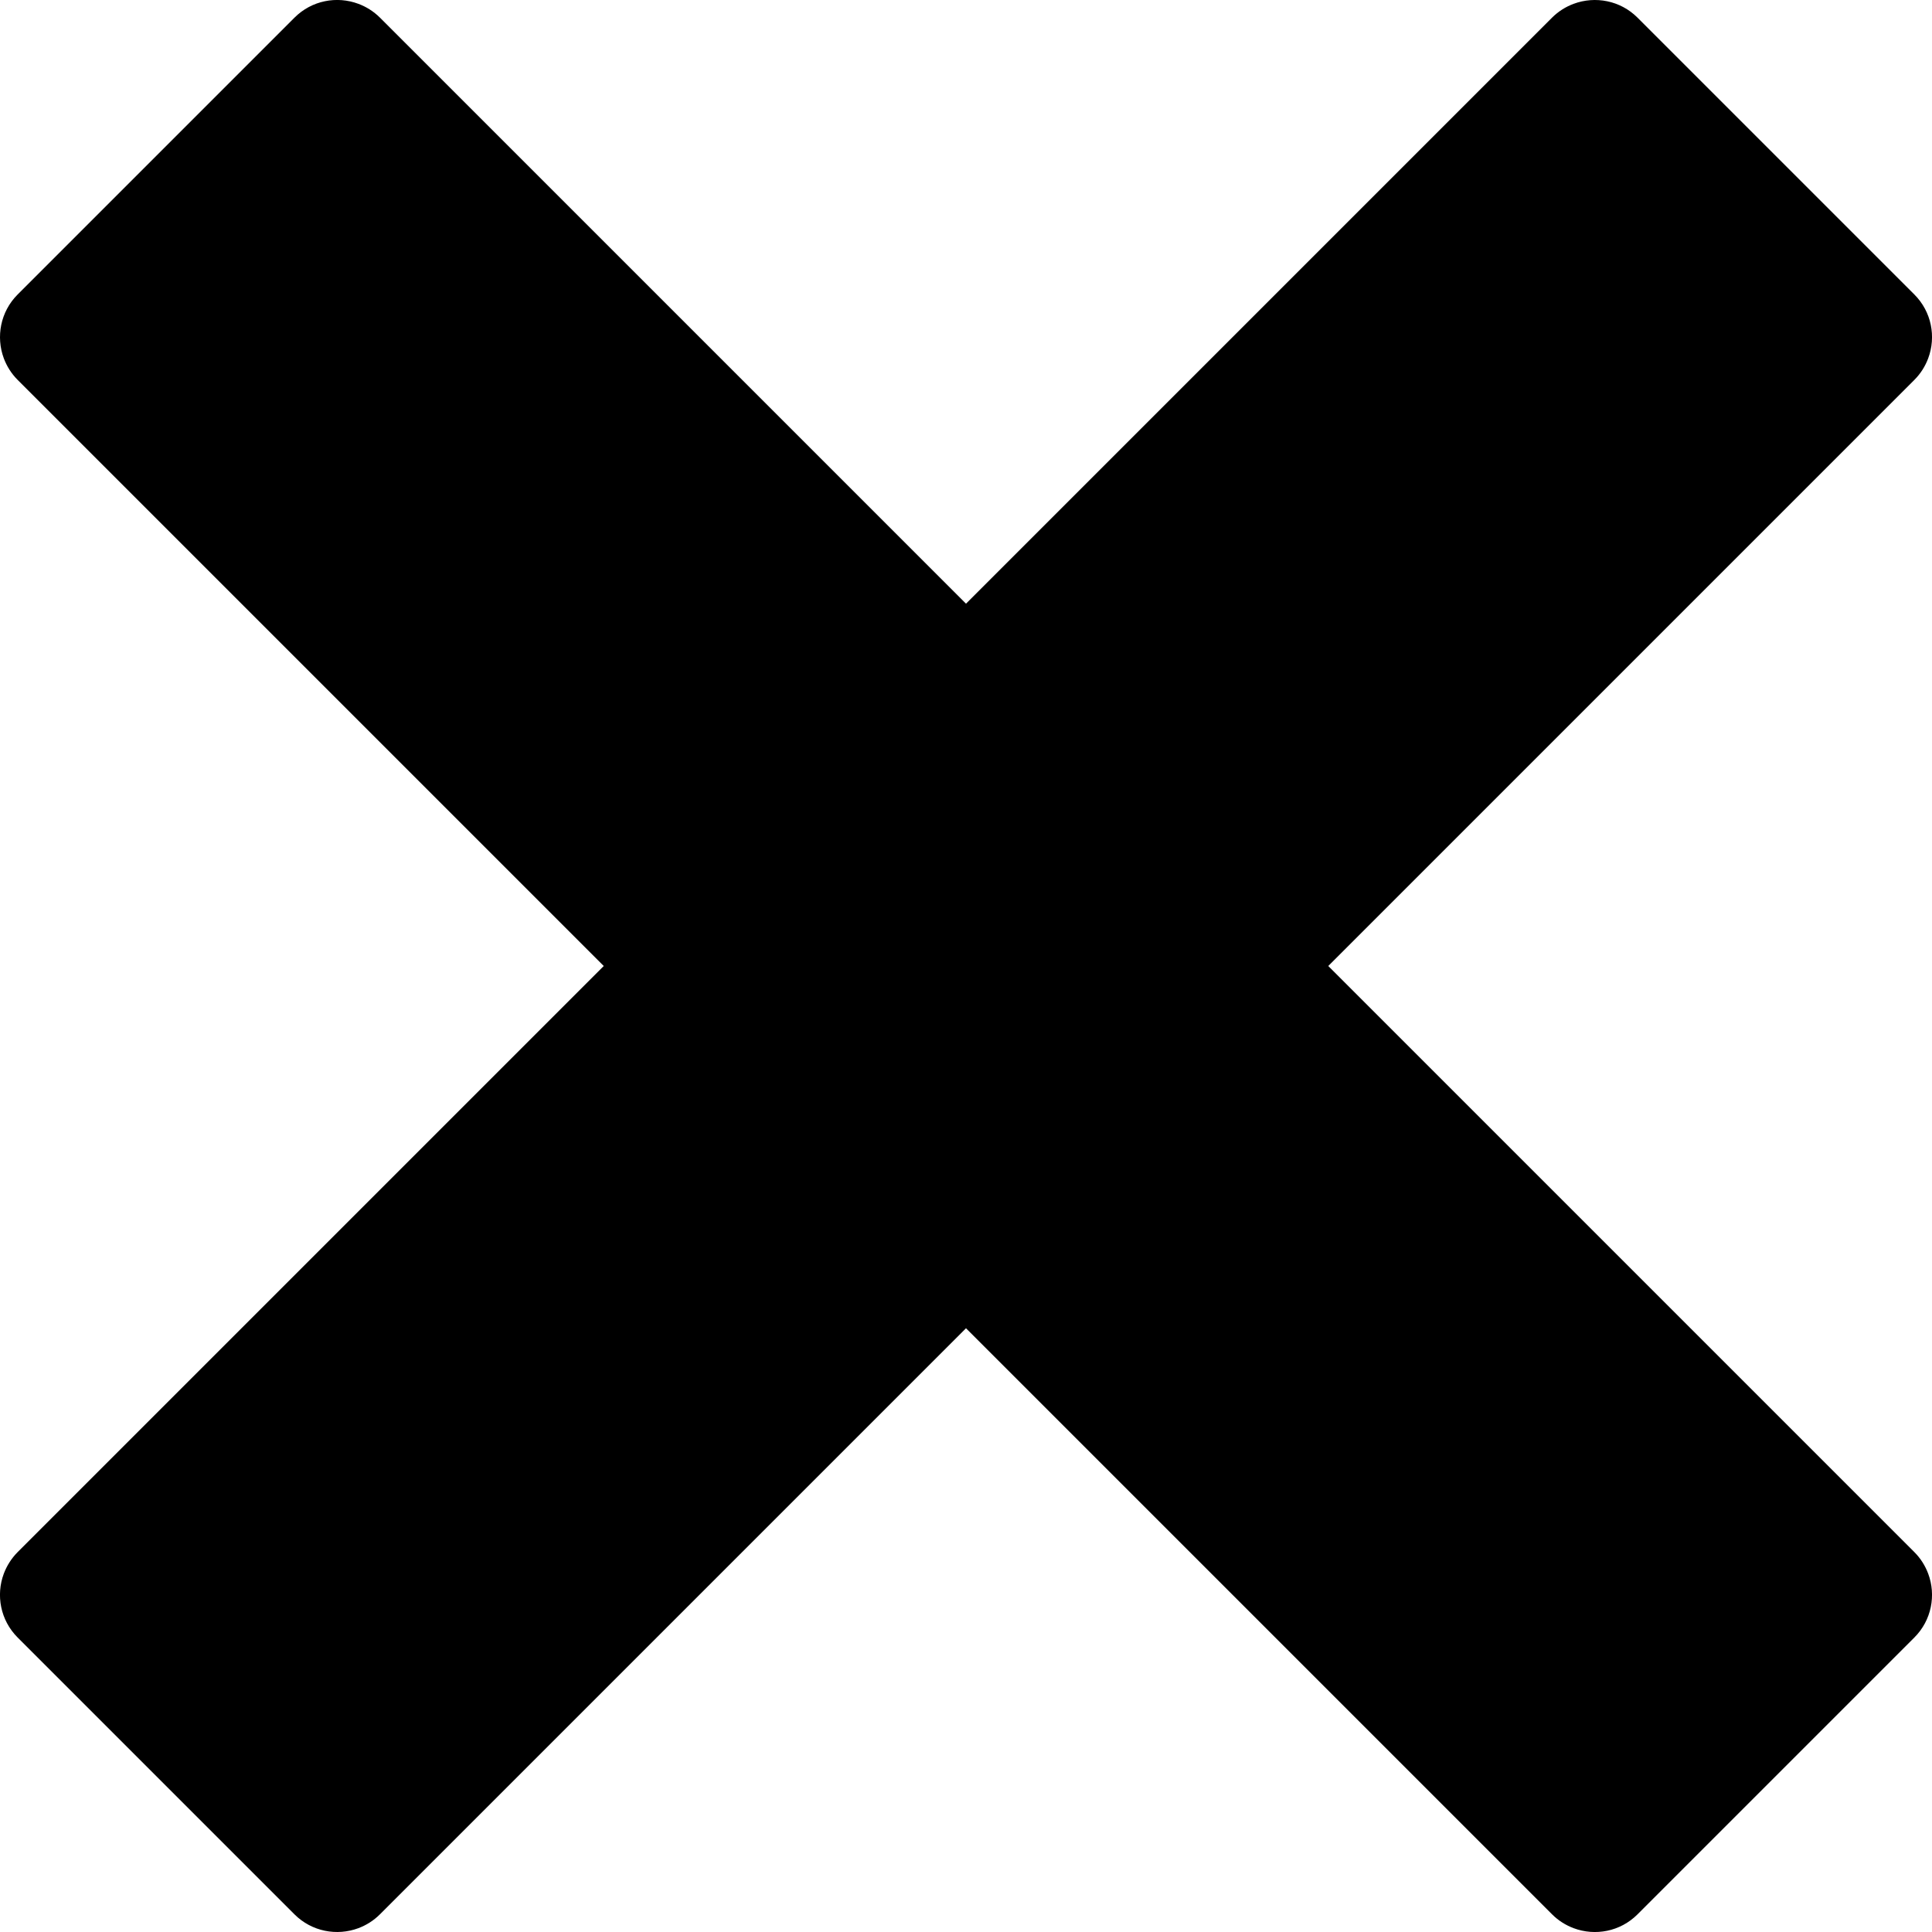
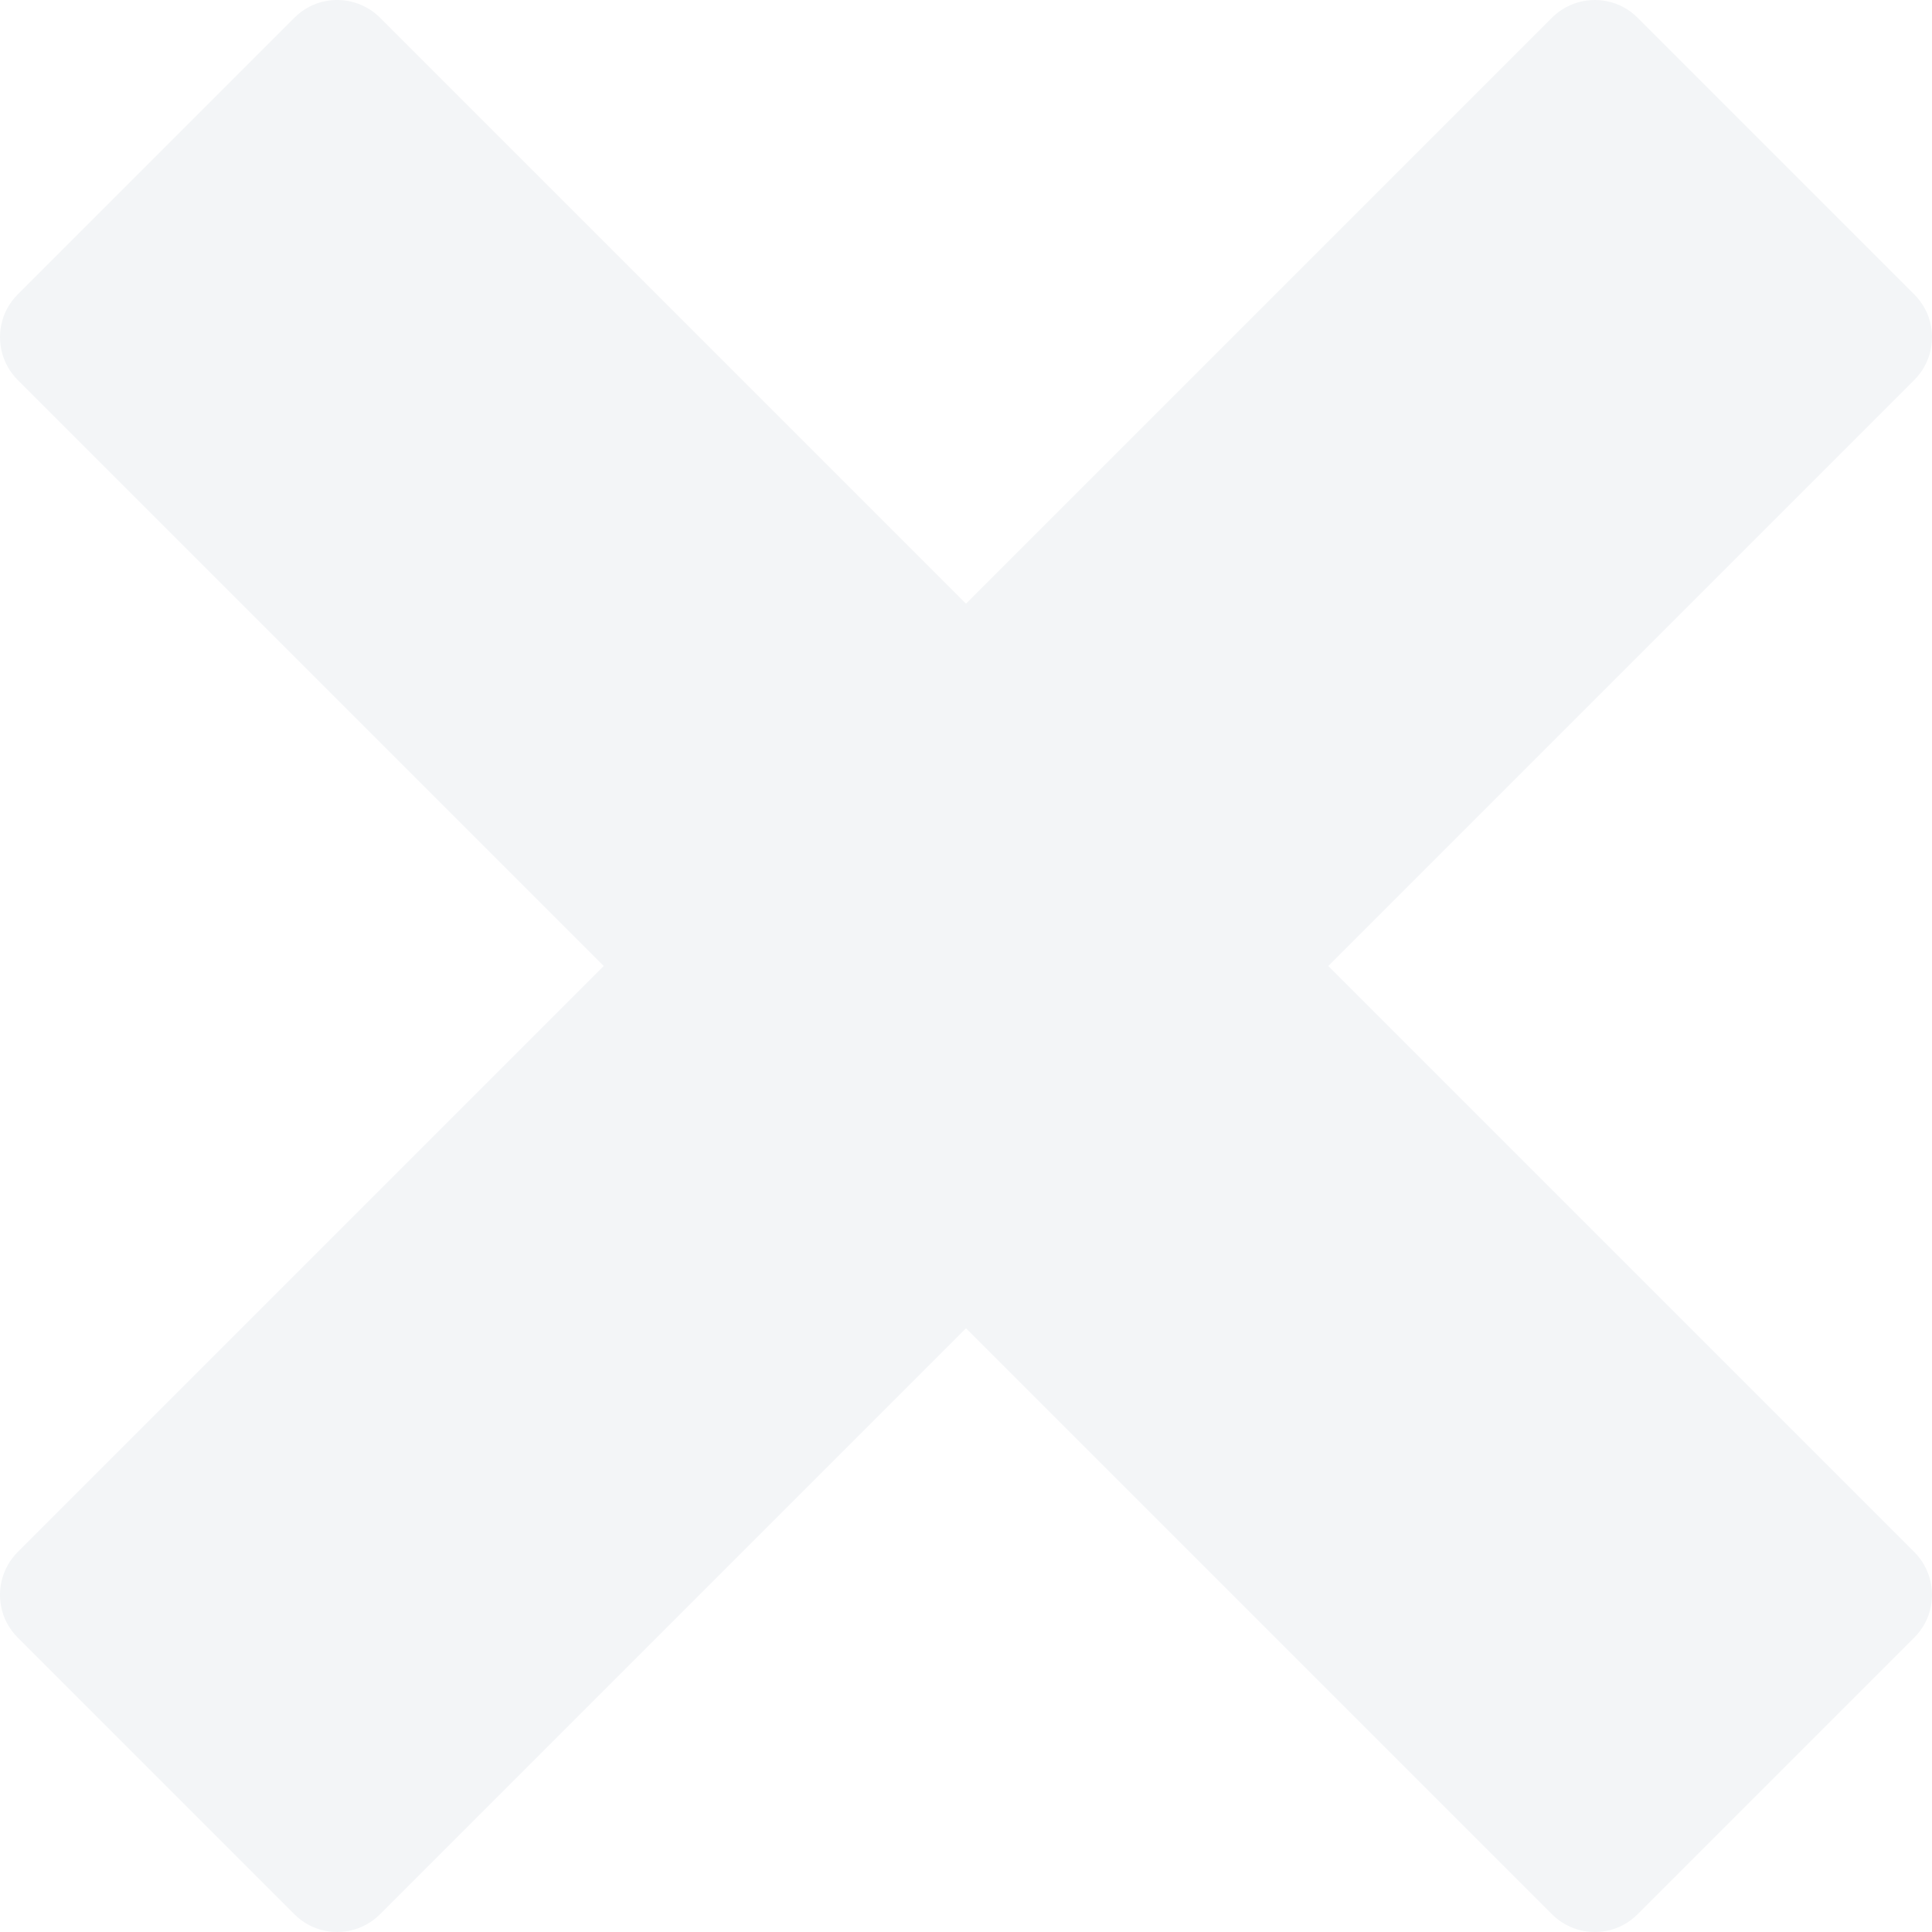
<svg xmlns="http://www.w3.org/2000/svg" version="1.1" width="32" height="32" viewBox="0 0 32 32">
-   <path d="M31.708 25.708c-0-0-0-0-0-0l-9.708-9.708 9.708-9.708c0-0 0-0 0-0 0.105-0.105 0.18-0.227 0.229-0.357 0.133-0.356 0.057-0.771-0.229-1.057l-4.586-4.586c-0.286-0.286-0.702-0.361-1.057-0.229-0.13 0.048-0.252 0.124-0.357 0.228 0 0-0 0-0 0l-9.708 9.708-9.708-9.708c-0-0-0-0-0-0-0.105-0.104-0.227-0.18-0.357-0.228-0.356-0.133-0.771-0.057-1.057 0.229l-4.586 4.586c-0.286 0.286-0.361 0.702-0.229 1.057 0.049 0.13 0.124 0.252 0.229 0.357 0 0 0 0 0 0l9.708 9.708-9.708 9.708c-0 0-0 0-0 0-0.104 0.105-0.18 0.227-0.229 0.357-0.133 0.355-0.057 0.771 0.229 1.057l4.586 4.586c0.286 0.286 0.702 0.361 1.057 0.229 0.13-0.049 0.252-0.124 0.357-0.229 0-0 0-0 0-0l9.708-9.708 9.708 9.708c0 0 0 0 0 0 0.105 0.105 0.227 0.18 0.357 0.229 0.356 0.133 0.771 0.057 1.057-0.229l4.586-4.586c0.286-0.286 0.362-0.702 0.229-1.057-0.049-0.13-0.124-0.252-0.229-0.357z" />
+   <path fill="#f3f5f7" d="M31.708 25.708c-0-0-0-0-0-0l-9.708-9.708 9.708-9.708c0-0 0-0 0-0 0.105-0.105 0.18-0.227 0.229-0.357 0.133-0.356 0.057-0.771-0.229-1.057l-4.586-4.586c-0.286-0.286-0.702-0.361-1.057-0.229-0.13 0.048-0.252 0.124-0.357 0.228 0 0-0 0-0 0l-9.708 9.708-9.708-9.708c-0-0-0-0-0-0-0.105-0.104-0.227-0.18-0.357-0.228-0.356-0.133-0.771-0.057-1.057 0.229l-4.586 4.586c-0.286 0.286-0.361 0.702-0.229 1.057 0.049 0.13 0.124 0.252 0.229 0.357 0 0 0 0 0 0l9.708 9.708-9.708 9.708c-0 0-0 0-0 0-0.104 0.105-0.18 0.227-0.229 0.357-0.133 0.355-0.057 0.771 0.229 1.057l4.586 4.586c0.286 0.286 0.702 0.361 1.057 0.229 0.13-0.049 0.252-0.124 0.357-0.229 0-0 0-0 0-0l9.708-9.708 9.708 9.708c0 0 0 0 0 0 0.105 0.105 0.227 0.18 0.357 0.229 0.356 0.133 0.771 0.057 1.057-0.229l4.586-4.586c0.286-0.286 0.362-0.702 0.229-1.057-0.049-0.13-0.124-0.252-0.229-0.357z" />
</svg>
